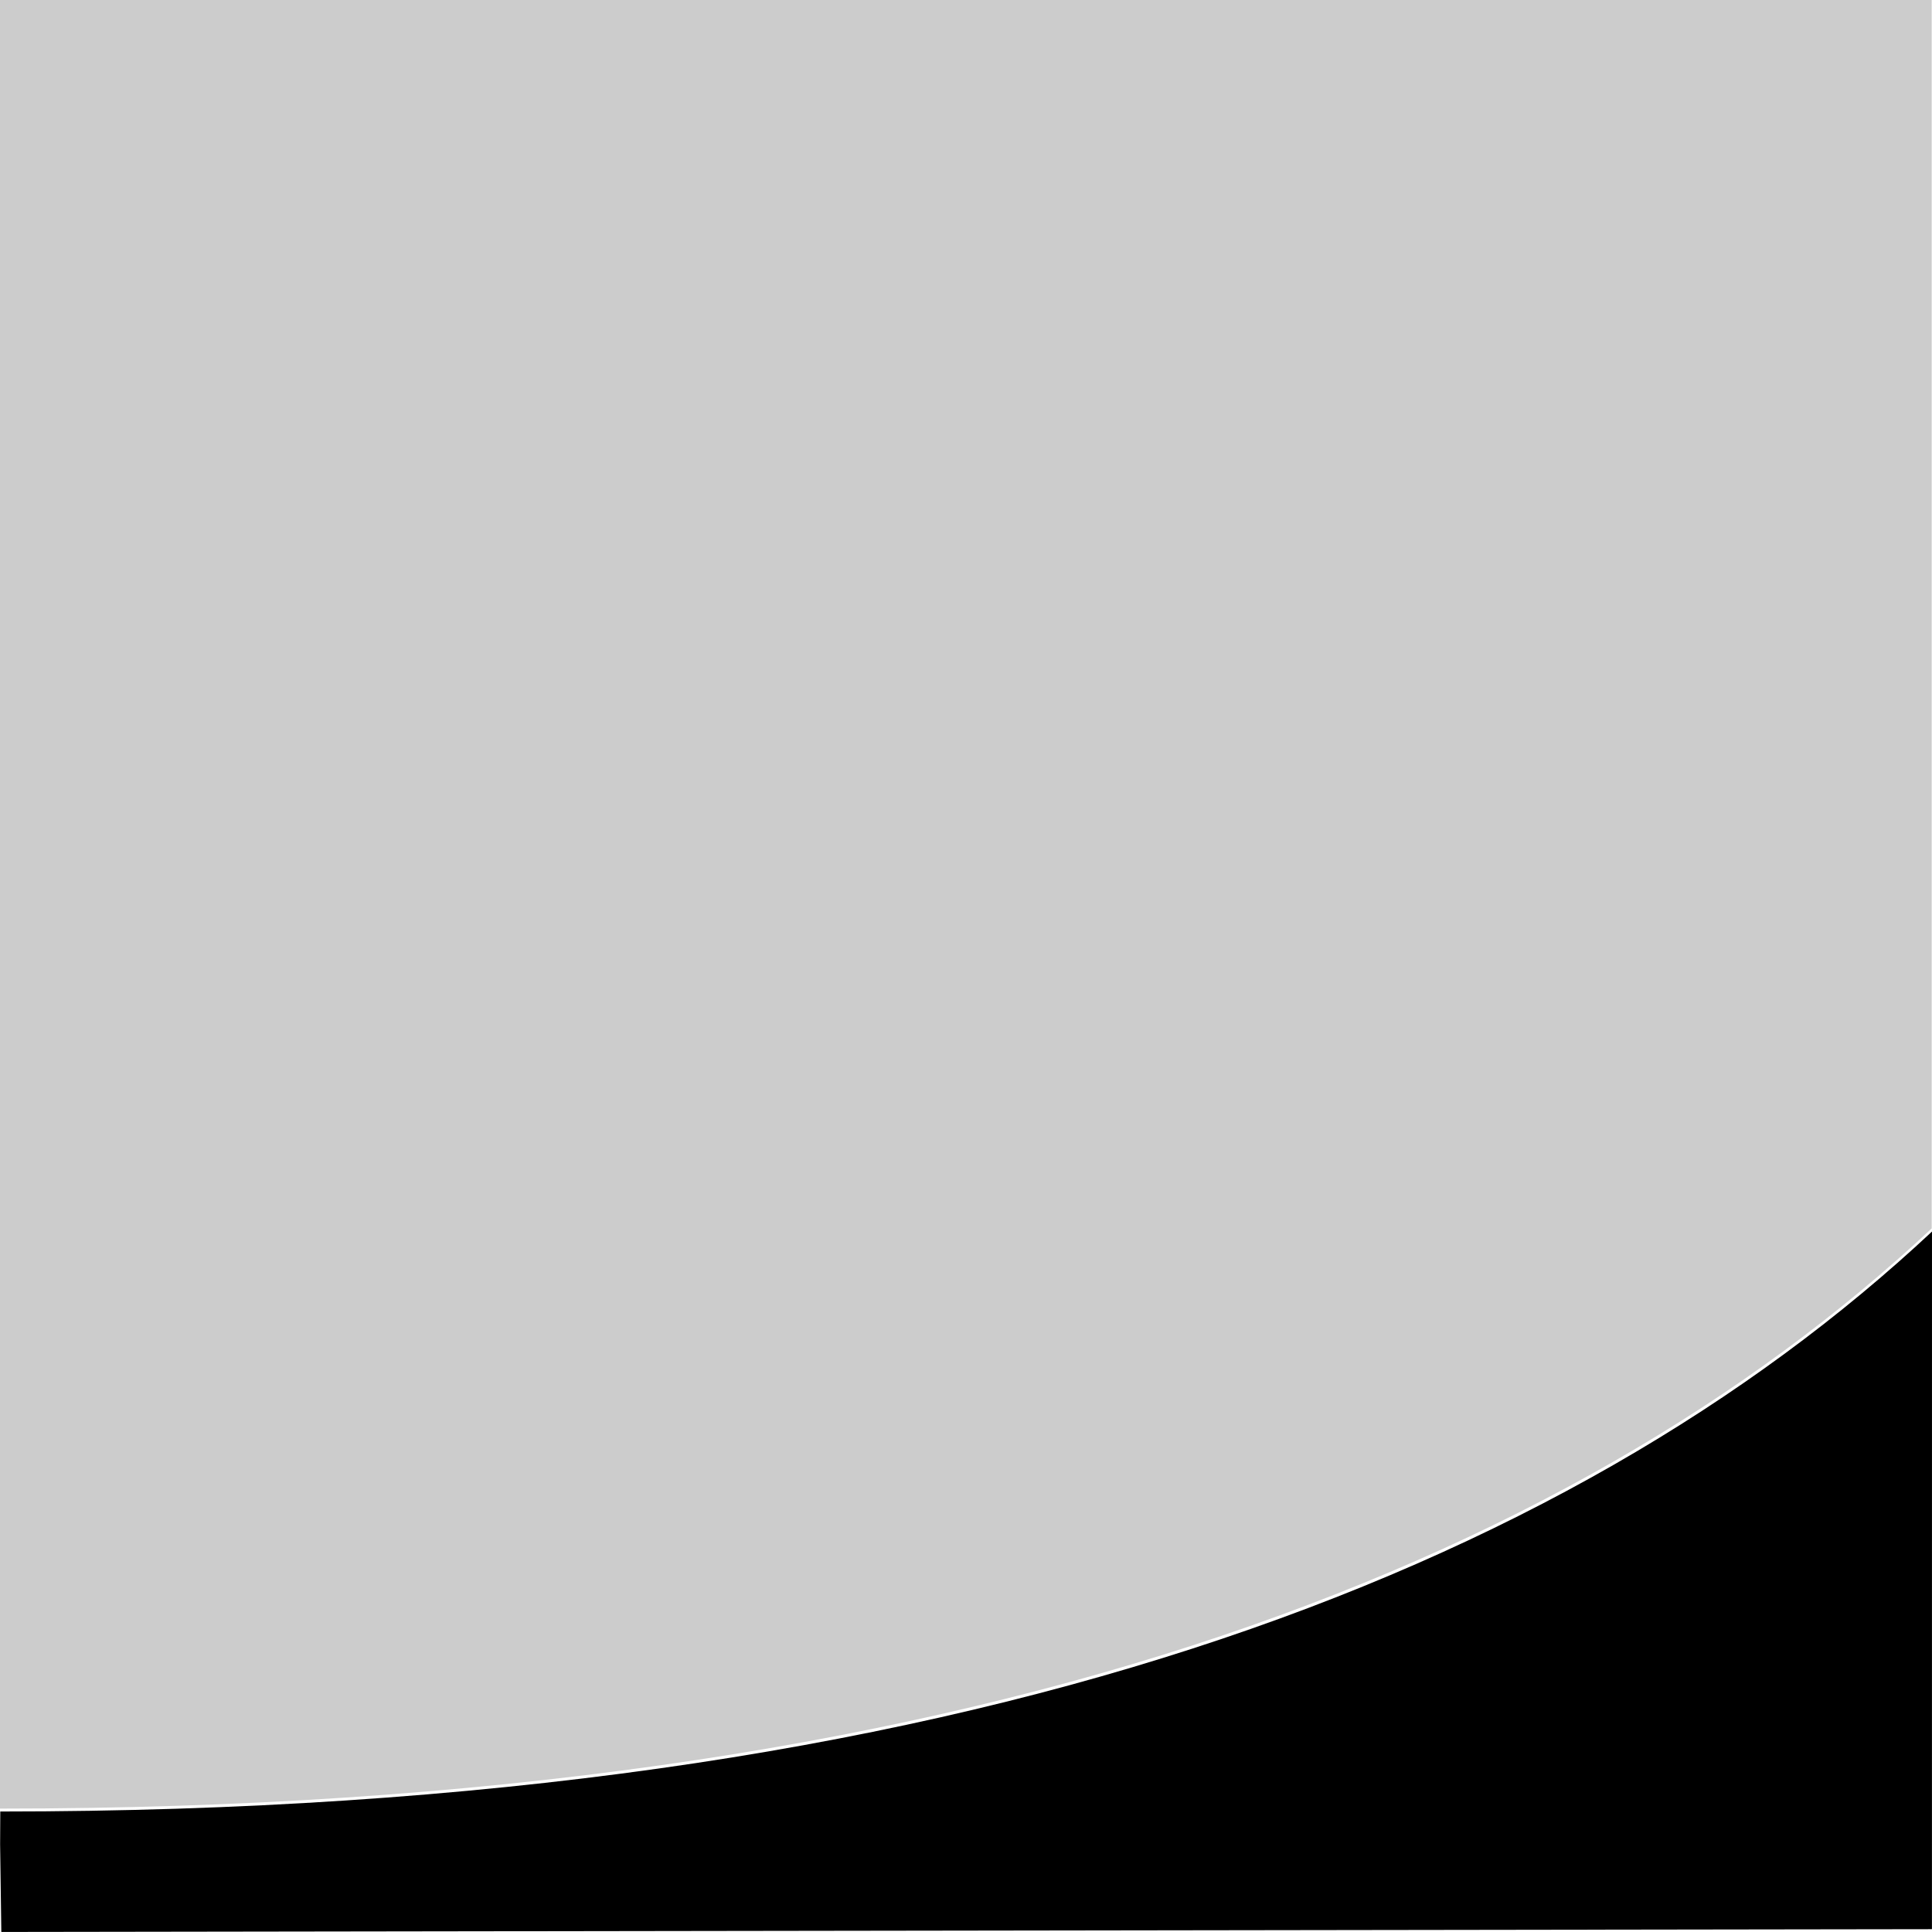
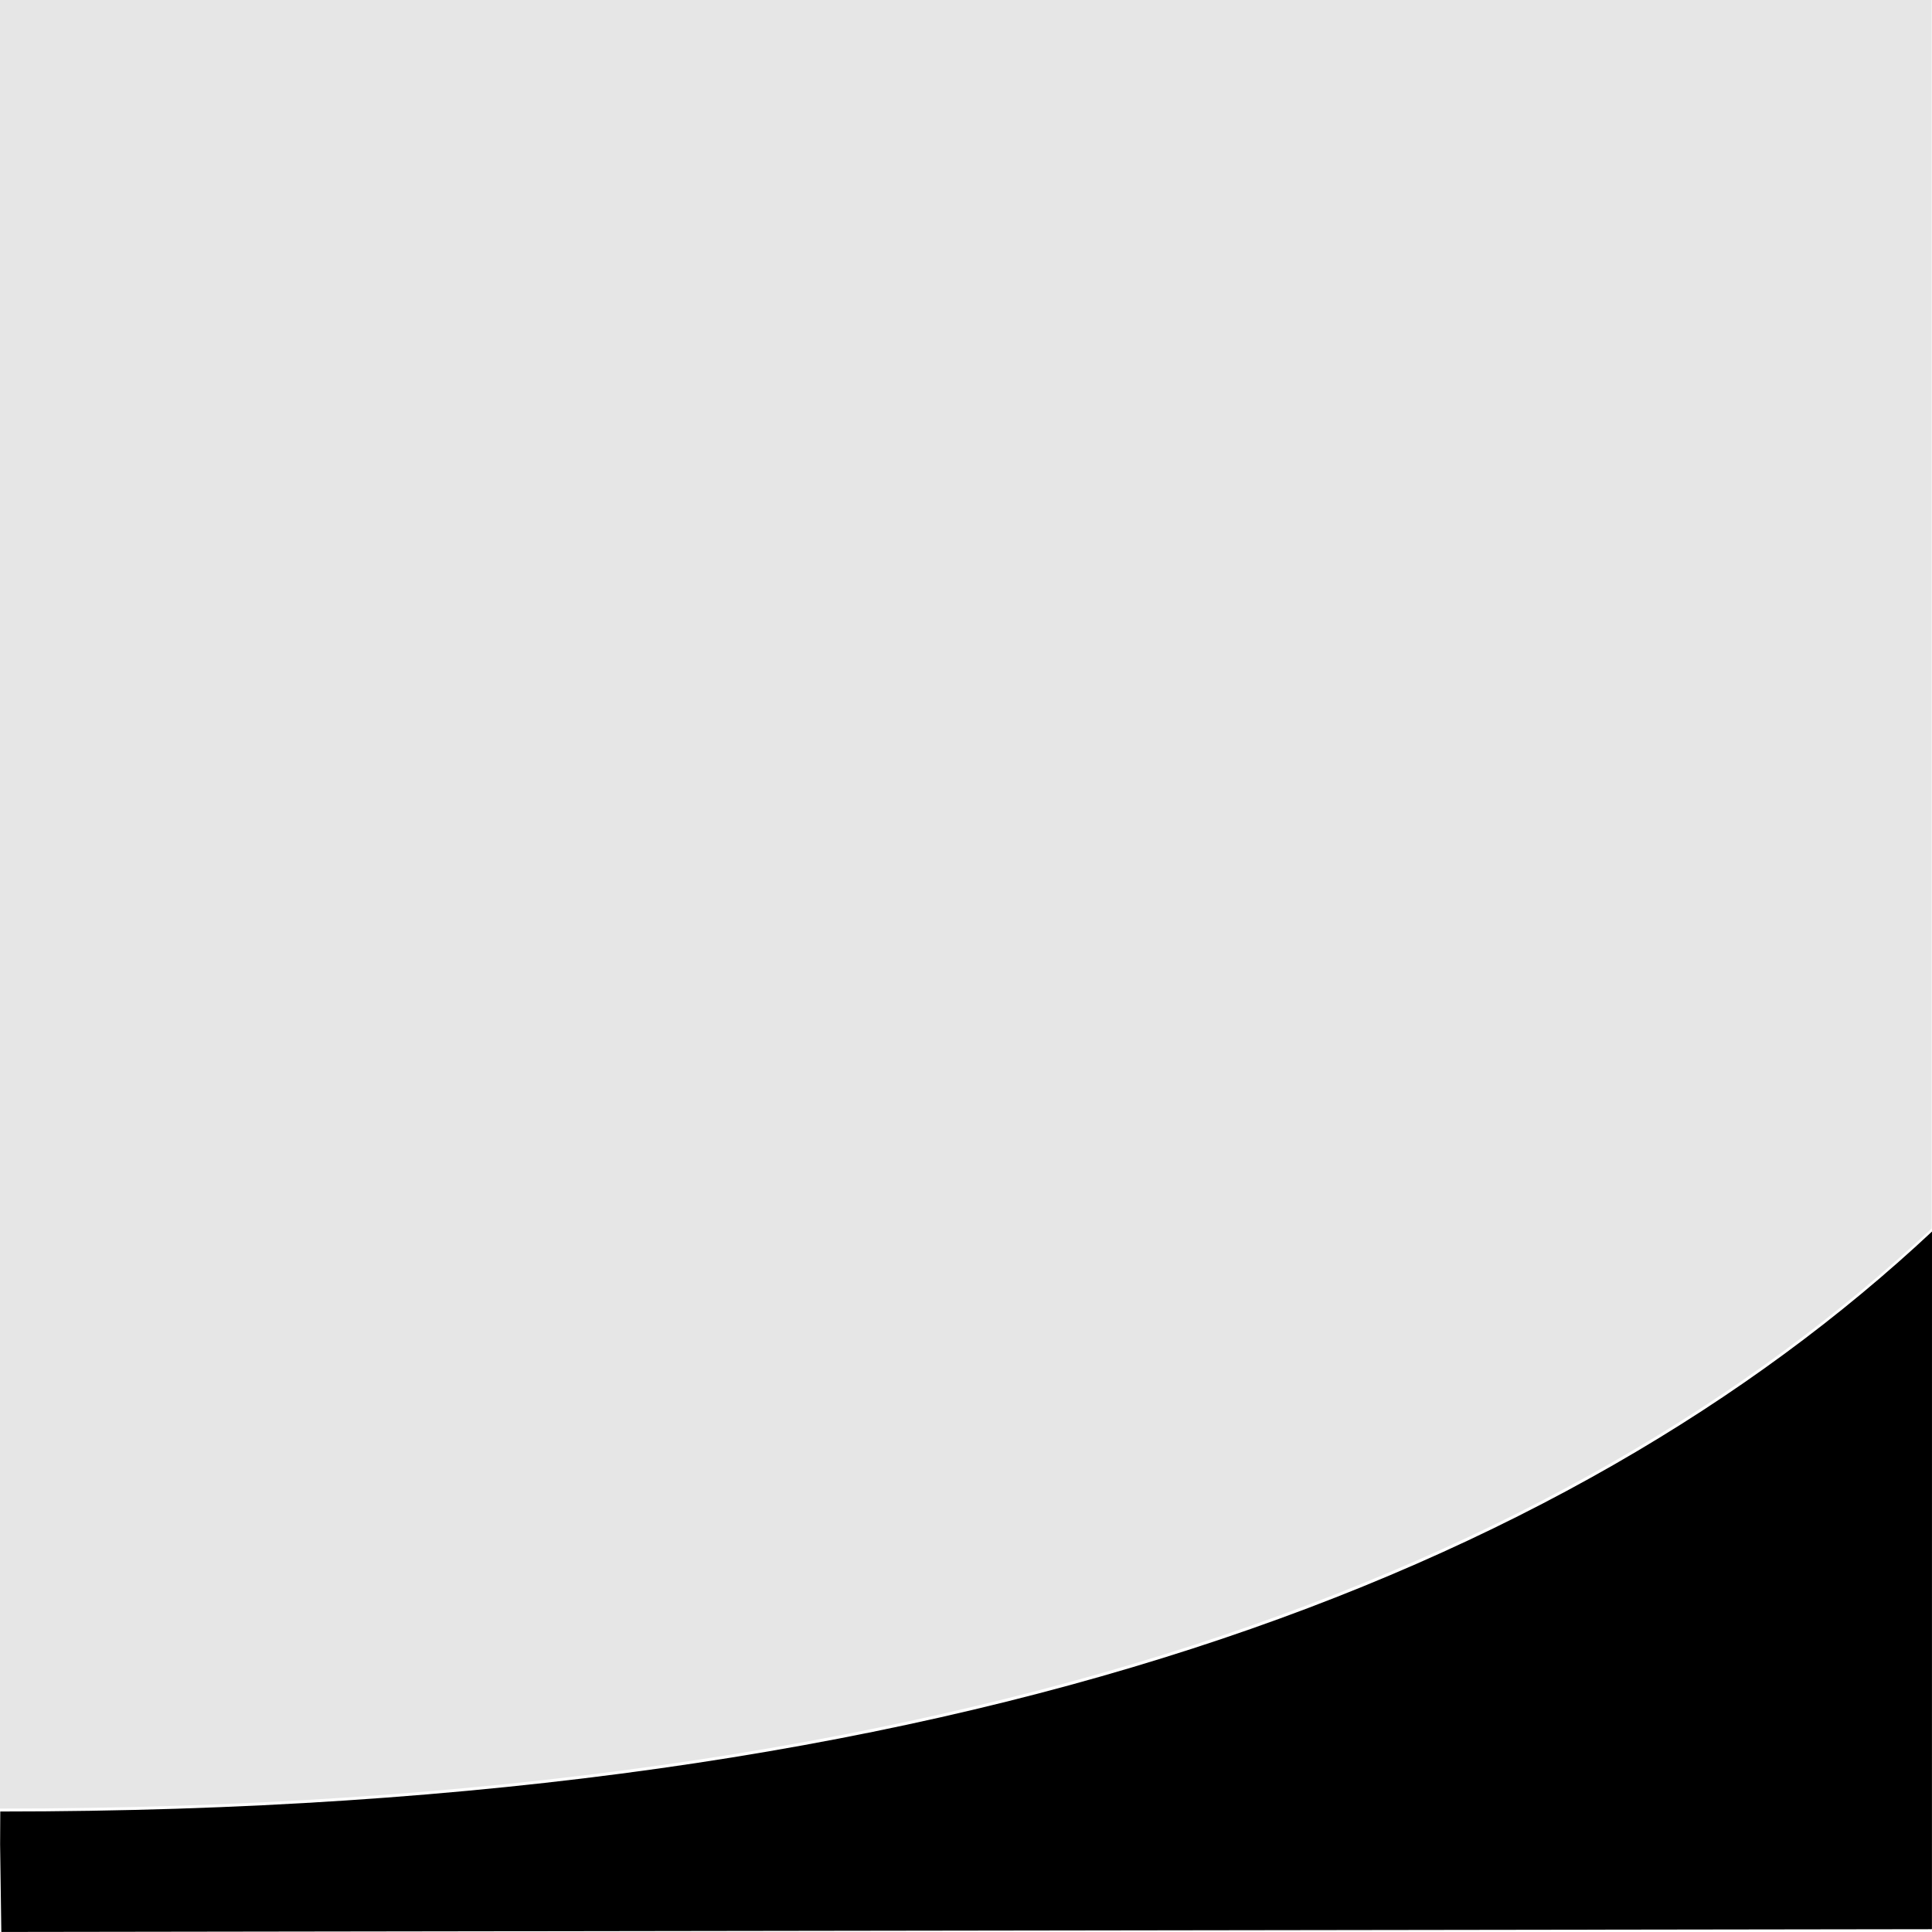
- <svg xmlns="http://www.w3.org/2000/svg" version="1.1" id="svg1" width="16" height="16" viewBox="0 0 16 16">
-   <g transform="matrix(0.99985,0,0,0.99854,-408.9387,-804.1861)" id="draw-trace-background">
-     <path id="rect20263" d="m 409.001,805.405 h 15.999 v 15.957 h -15.999 z" style="opacity:0;fill:none" />
-     <path id="path20286" d="m 409.001,820.659 0.01,0.726 15.991,-0.023 4e-4,-5.786 c -3,2.81 -8,4.81 -16,4.81 z" style="opacity:1" />
-     <path style="opacity:0.2" d="m 409,805.362 v 15 c 8,0 13,-2.003 16,-4.812 v -10.188 z" id="rect20284" />
+ <svg xmlns="http://www.w3.org/2000/svg" viewBox="0 0 16 16" height="16" width="16" id="svg1" version="1.1">
+   <style id="style3665" />
+   <defs id="defs3661" />
+   <g id="draw-trace-background" transform="matrix(0.99985,0,0,0.99854,-408.9387,-804.1861)">
+     <path style="opacity:0;fill:none" d="m 409.001,805.405 h 15.999 v 15.957 h -15.999 z" id="rect20263" />
+     <path style="opacity:1" d="m 409.001,820.659 0.01,0.726 15.991,-0.023 4e-4,-5.786 c -3,2.81 -8,4.81 -16,4.81 z" id="path20286" />
+     <path id="rect20284" d="m 409,805.362 v 15 c 8,0 13,-2.003 16,-4.812 v -10.188 z" style="opacity:0.1" />
  </g>
</svg>
